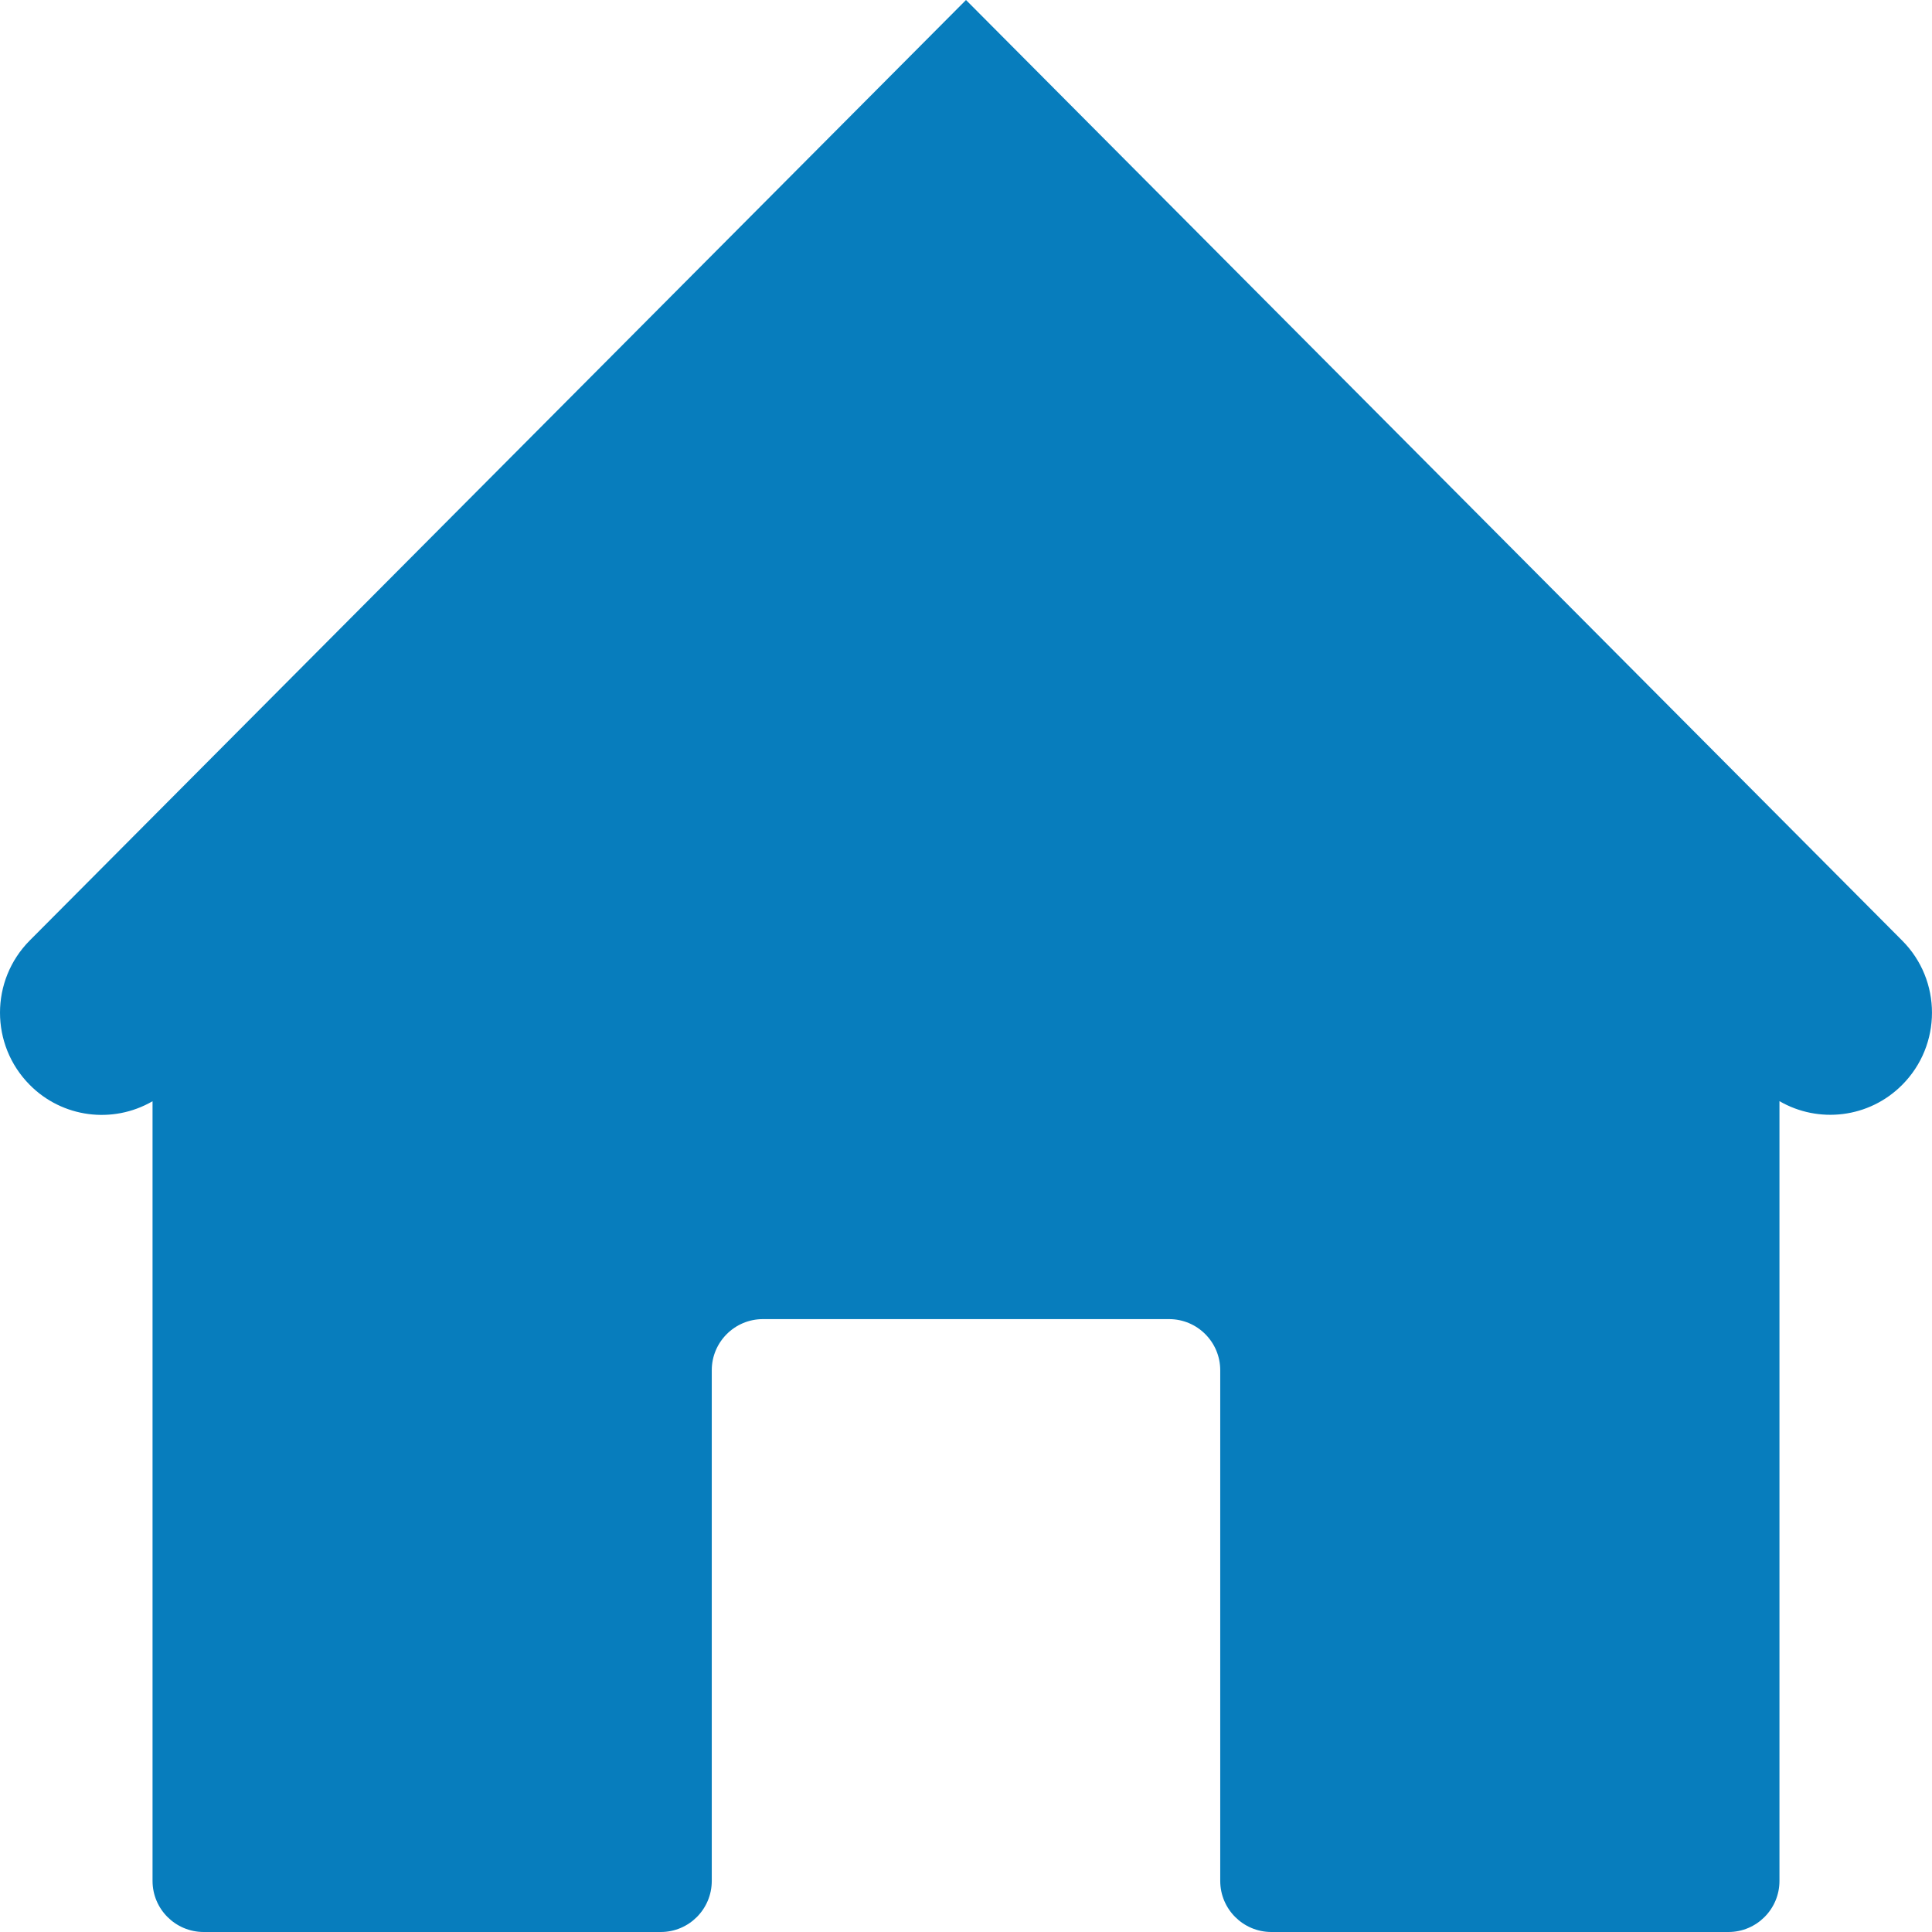
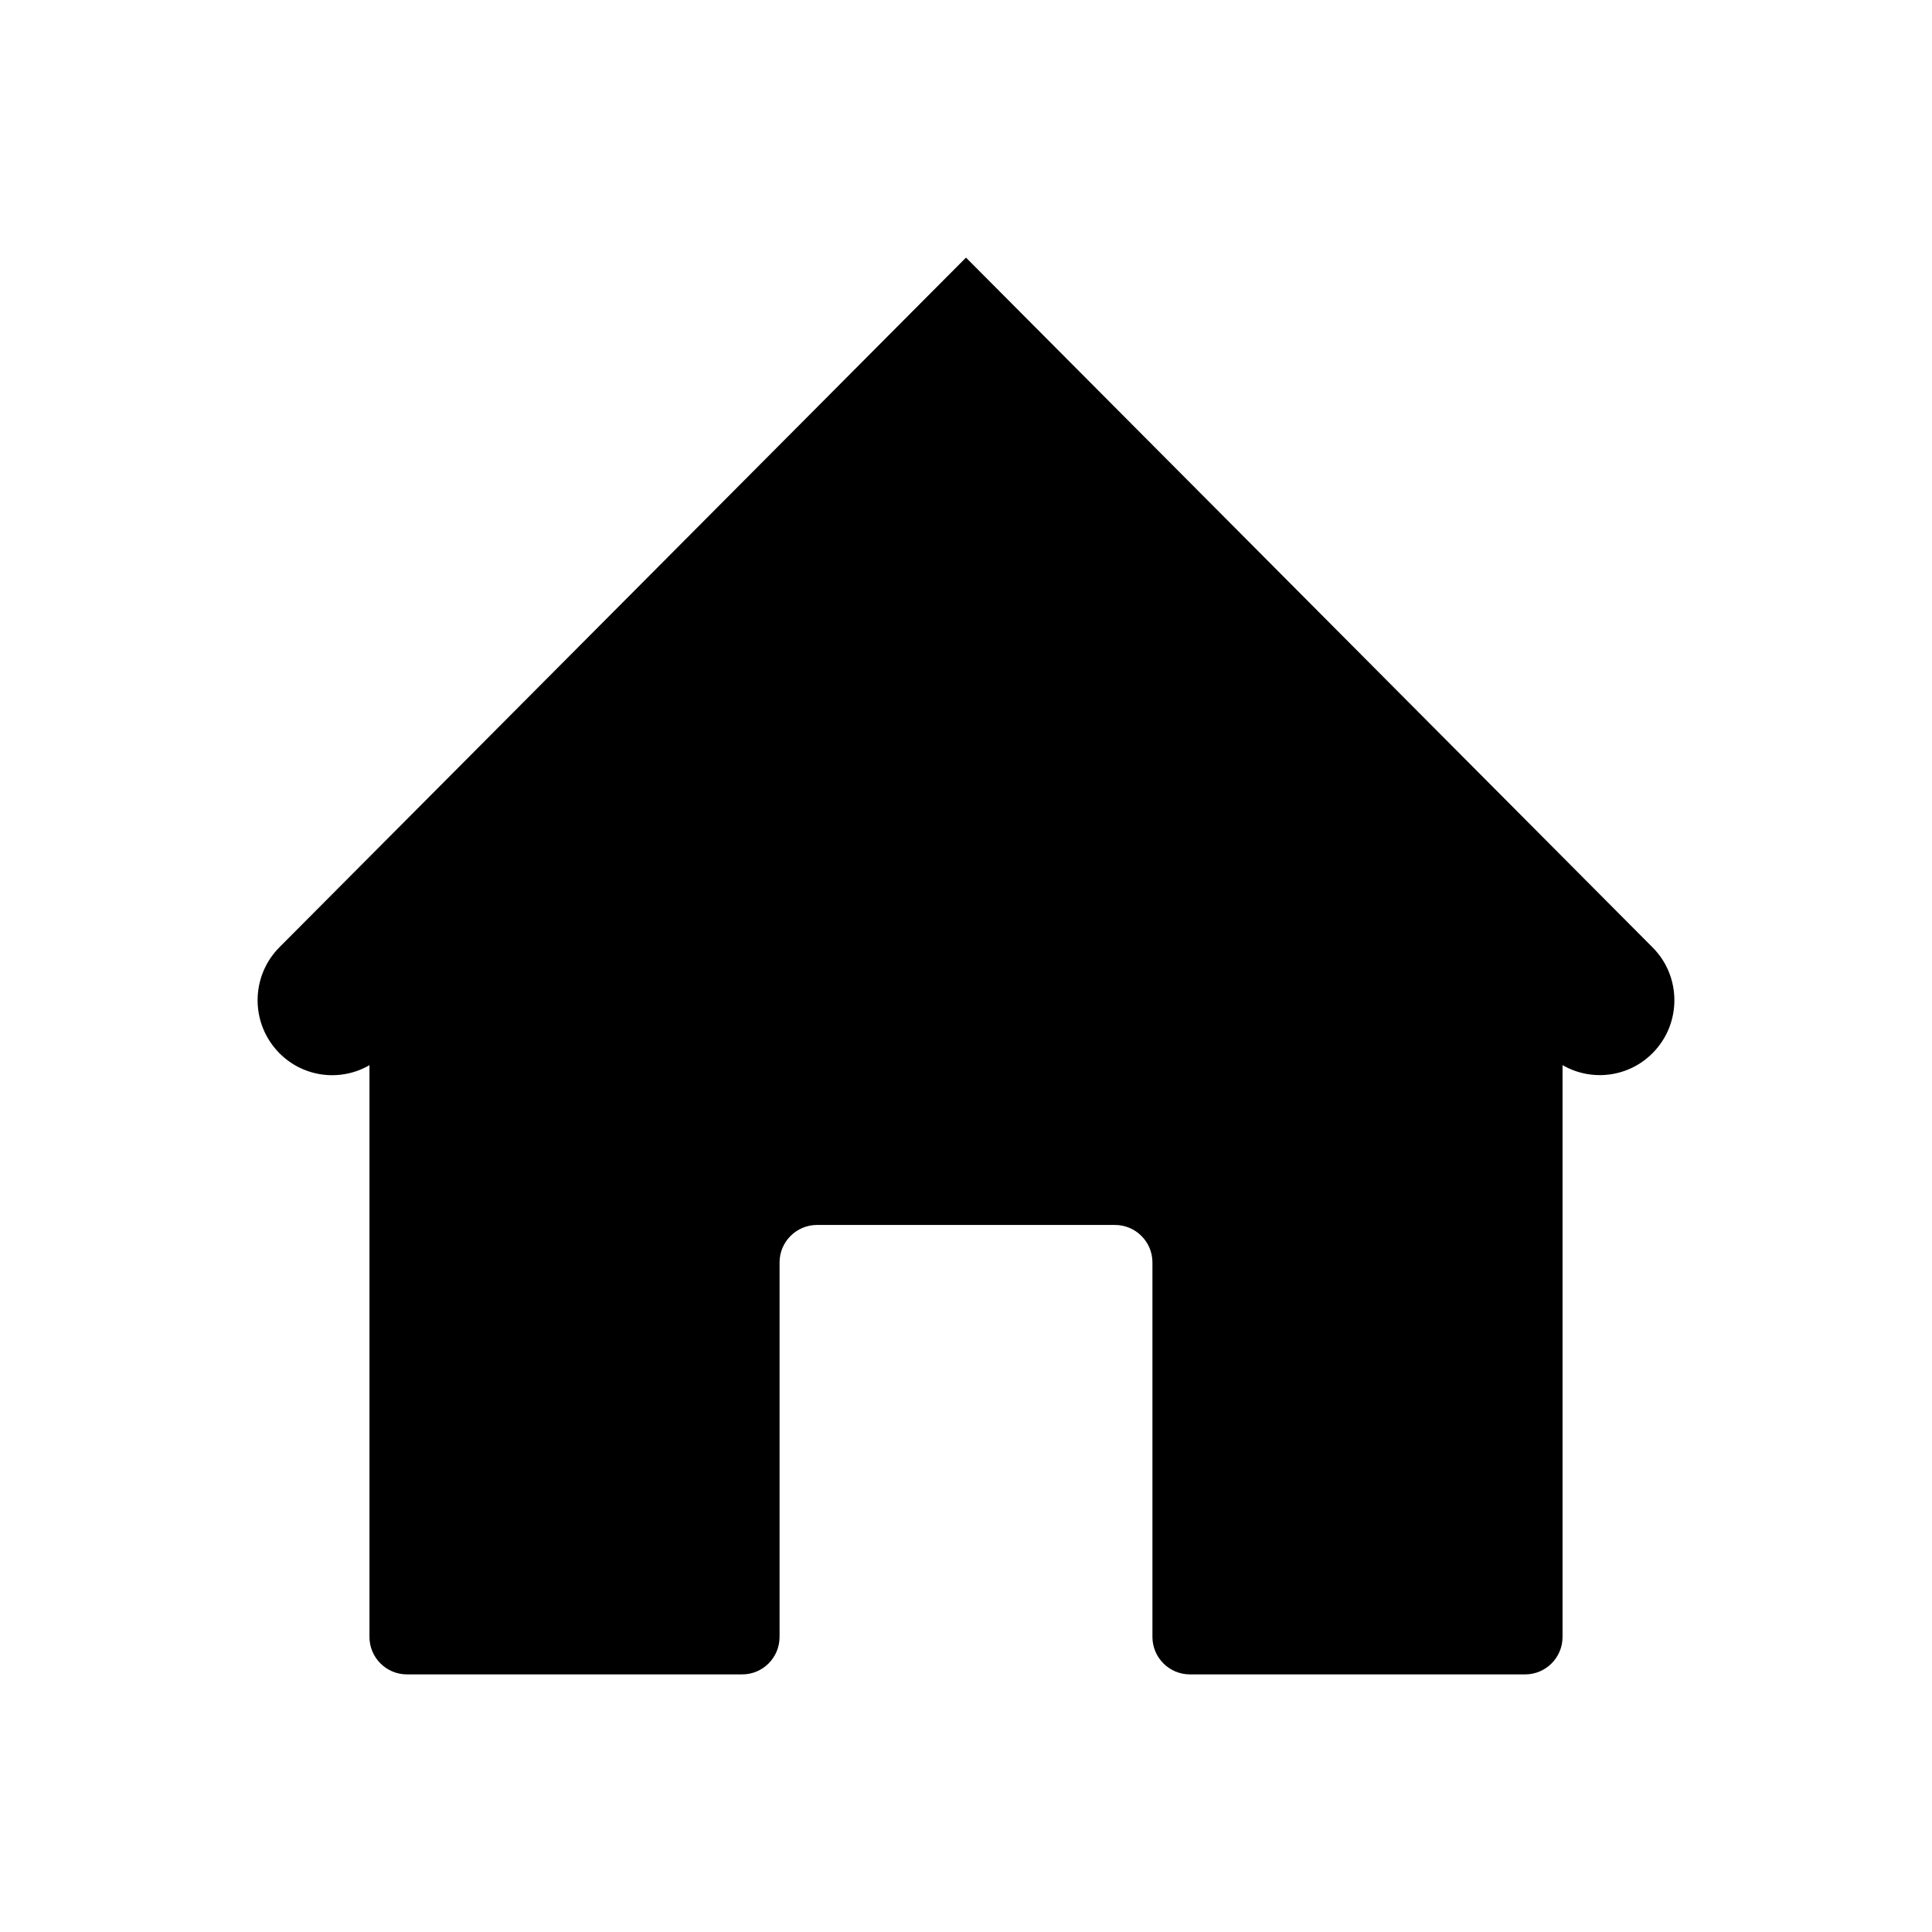
- <svg xmlns="http://www.w3.org/2000/svg" width="22px" height="22px" viewBox="0 0 22 22" version="1.1">
-   <defs>
-     <linearGradient x1="100%" y1="50%" x2="0%" y2="50%" id="linearGradient-1">
-       <stop stop-color="#077dbd" offset="0%" />
-       <stop stop-color="#077dbd" offset="100%" />
-     </linearGradient>
-   </defs>
-   <g id="Page-1" stroke="none" stroke-width="1" fill="none" fill-rule="evenodd">
-     <g id="ic-home-off" fill="url(#linearGradient-1)" fill-rule="nonzero">
+ <svg xmlns="http://www.w3.org/2000/svg" width="30px" height="30px" viewBox="0 0 30 30" version="1.1">
+   <g id="01_homepage" stroke="none" stroke-width="1" fill="none" fill-rule="evenodd">
+     <g id="ic-home-off" transform="translate(4, 4)" fill="#000000" fill-rule="nonzero">
      <path d="M1.737,12.54 C1.283,12.803 0.708,12.727 0.339,12.354 C-0.113,11.899 -0.113,11.164 0.339,10.709 L11,0 L21.66,10.71 C22.113,11.163 22.113,11.9 21.66,12.354 C21.282,12.734 20.706,12.796 20.263,12.539 L20.263,21.419 C20.263,21.739 20.003,22 19.682,22 L14.476,22 C14.155,21.999 13.895,21.739 13.895,21.418 L13.895,15.603 C13.895,15.282 13.634,15.021 13.313,15.021 L8.687,15.021 C8.366,15.021 8.105,15.282 8.105,15.603 L8.105,21.418 C8.105,21.74 7.845,22 7.524,22 L2.318,22 C1.997,21.999 1.737,21.739 1.737,21.418 L1.737,12.54 Z" id="Path" />
    </g>
  </g>
</svg>
